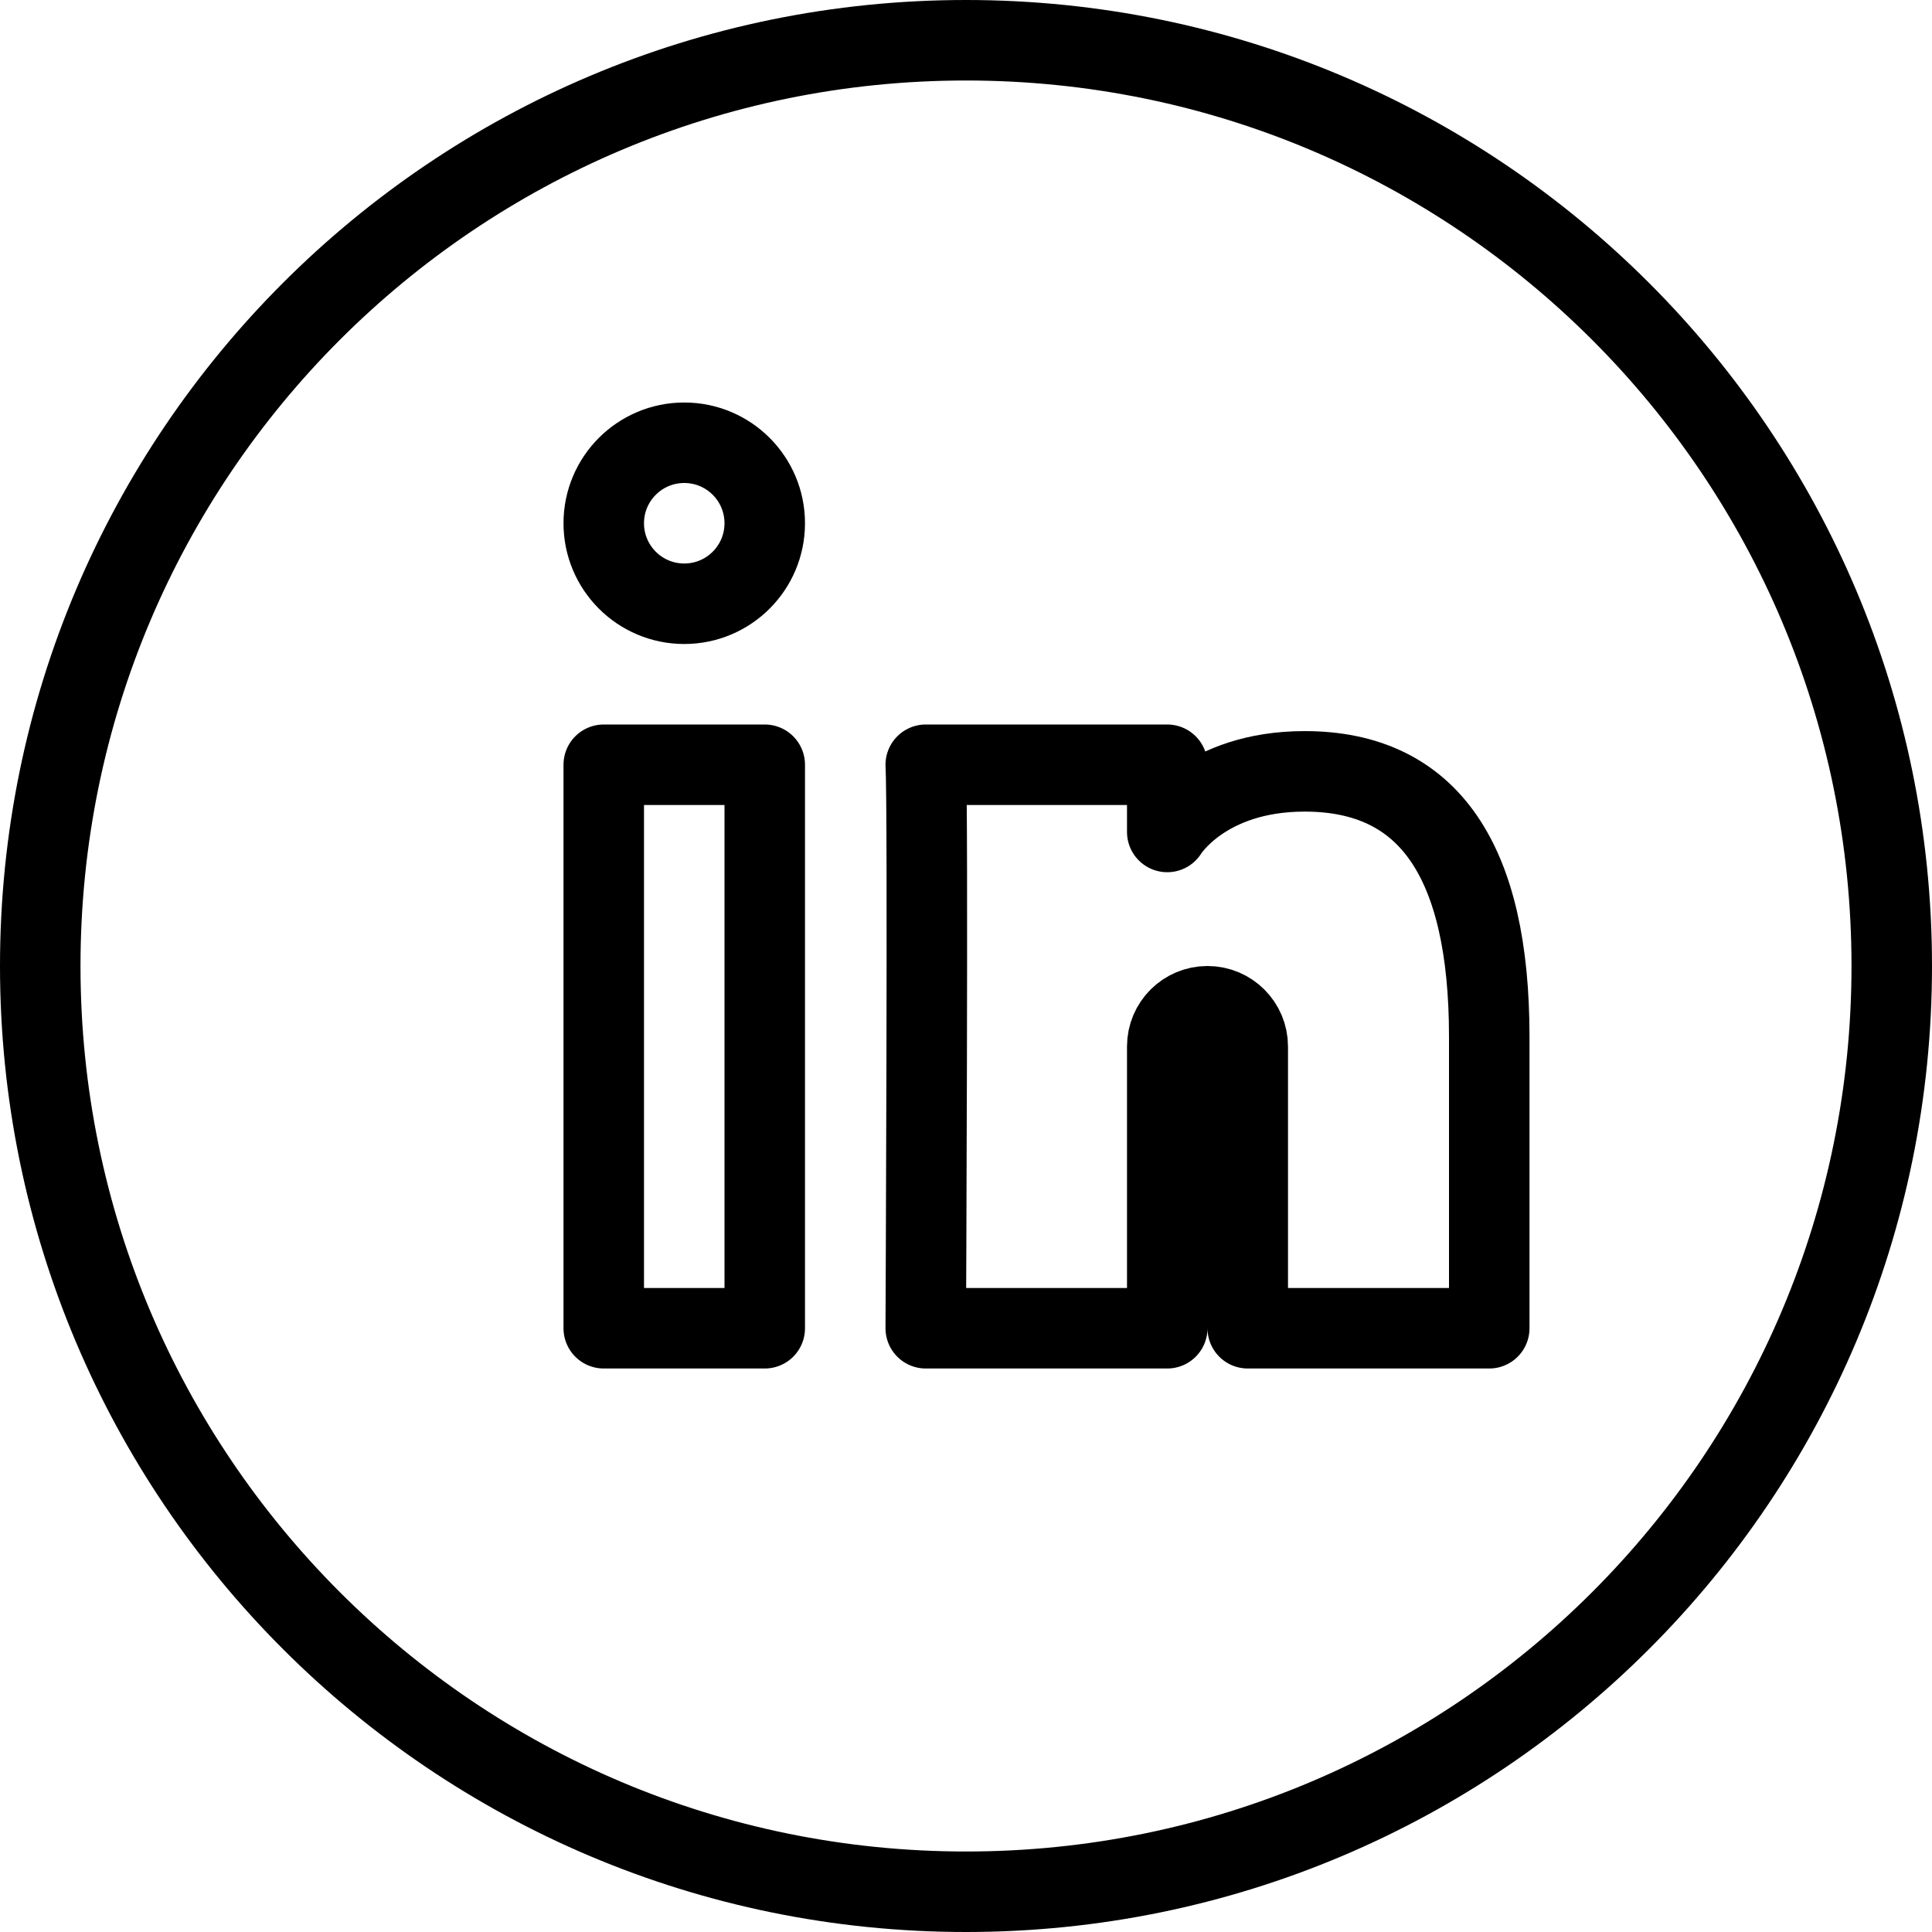
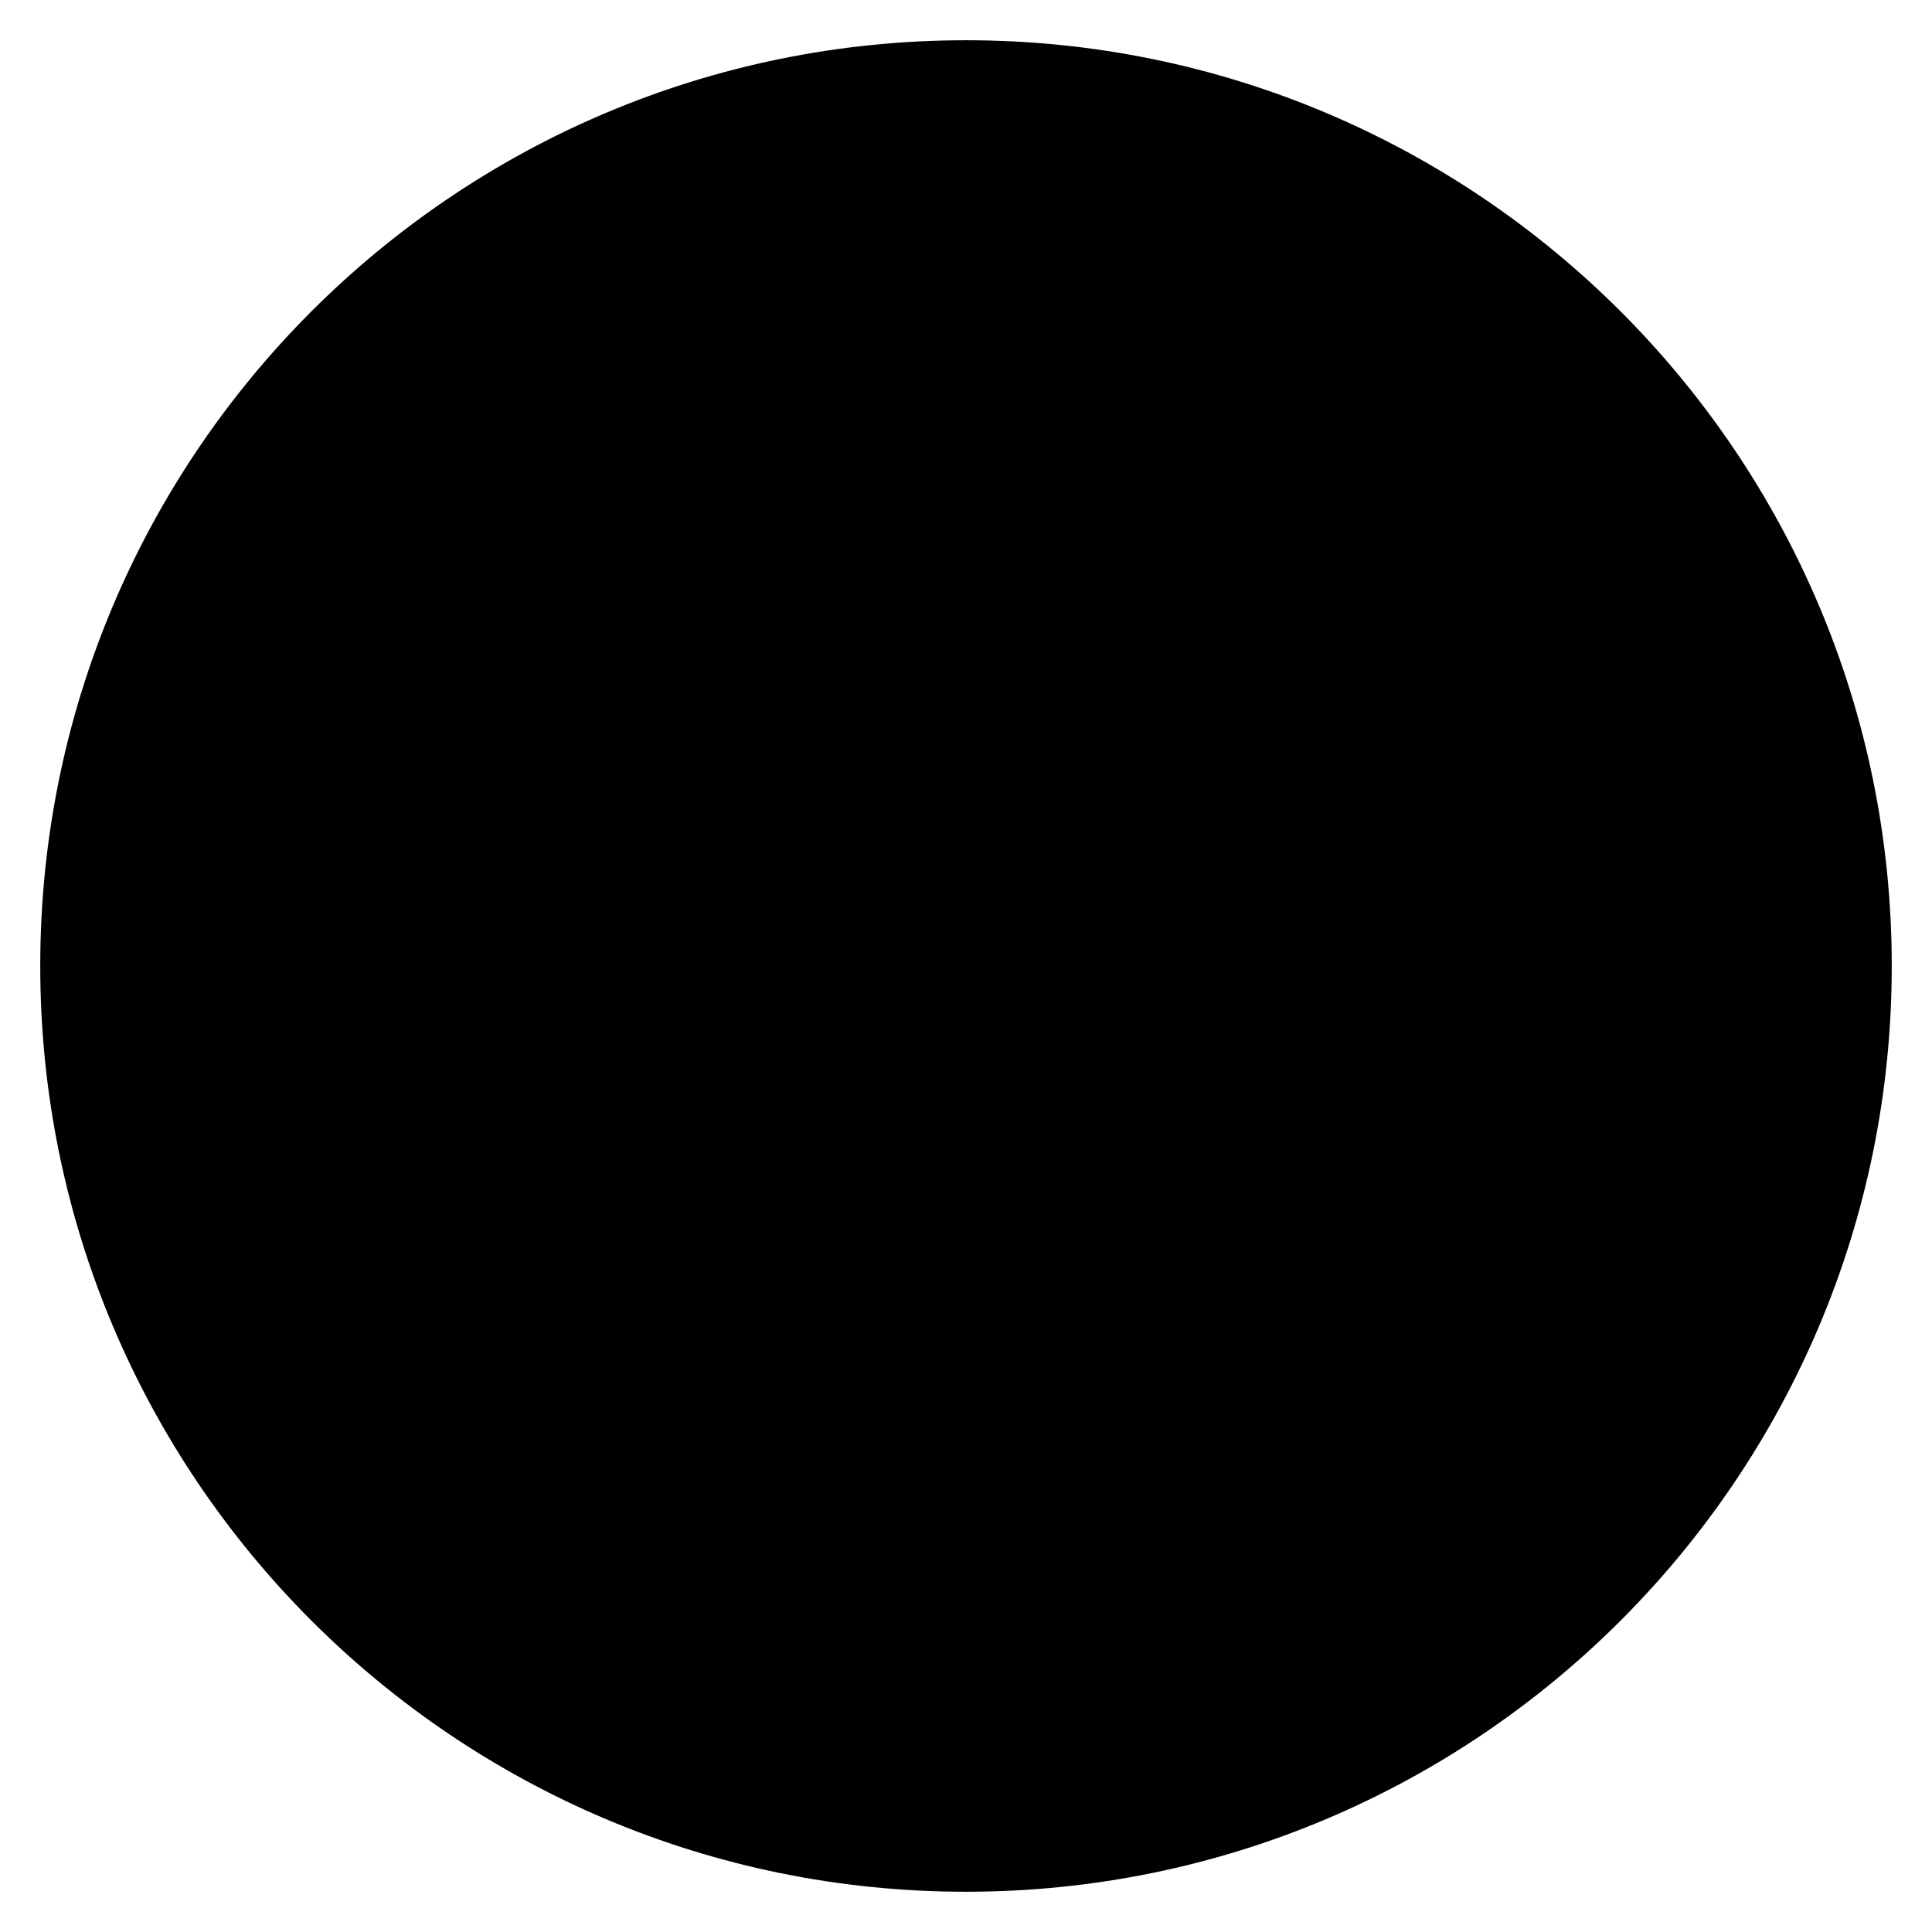
- <svg xmlns="http://www.w3.org/2000/svg" width="24" height="24" viewBox="0 0 24 24">
-   <g stroke="#000" stroke-linejoin="round" stroke-miterlimit="10" fill="none">
-     <circle stroke-linecap="round" cx="12" cy="12" r="11.5" />
-     <path d="M15 12.5c-.276 0-.5.223-.5.5v3.5h-3s.031-6.478 0-7h3v.835s.457-.753 1.707-.753c1.55 0 2.293 1.12 2.293 3.296v3.622h-3v-3.5c0-.277-.225-.5-.5-.5zM7.5 9.5h2v7h-2z" />
-     <circle cx="8.5" cy="6.5" r="1" />
-   </g>
+ <svg xmlns="http://www.w3.org/2000/svg" viewBox="0 0 24 24">
+   <circle cx="12" cy="12" r="11.5" />
+   <path d="M15 12.5c-.28 0-.5.22-.5.5v3.5h-3s.03-6.48 0-7h3v.83s.46-.75 1.7-.75c1.56 0 2.3 1.12 2.3 3.3v3.62h-3V13c0-.28-.23-.5-.5-.5zm-7.5-3h2v7h-2z" />
+   <circle cx="8.5" cy="6.5" r="1" />
</svg>
